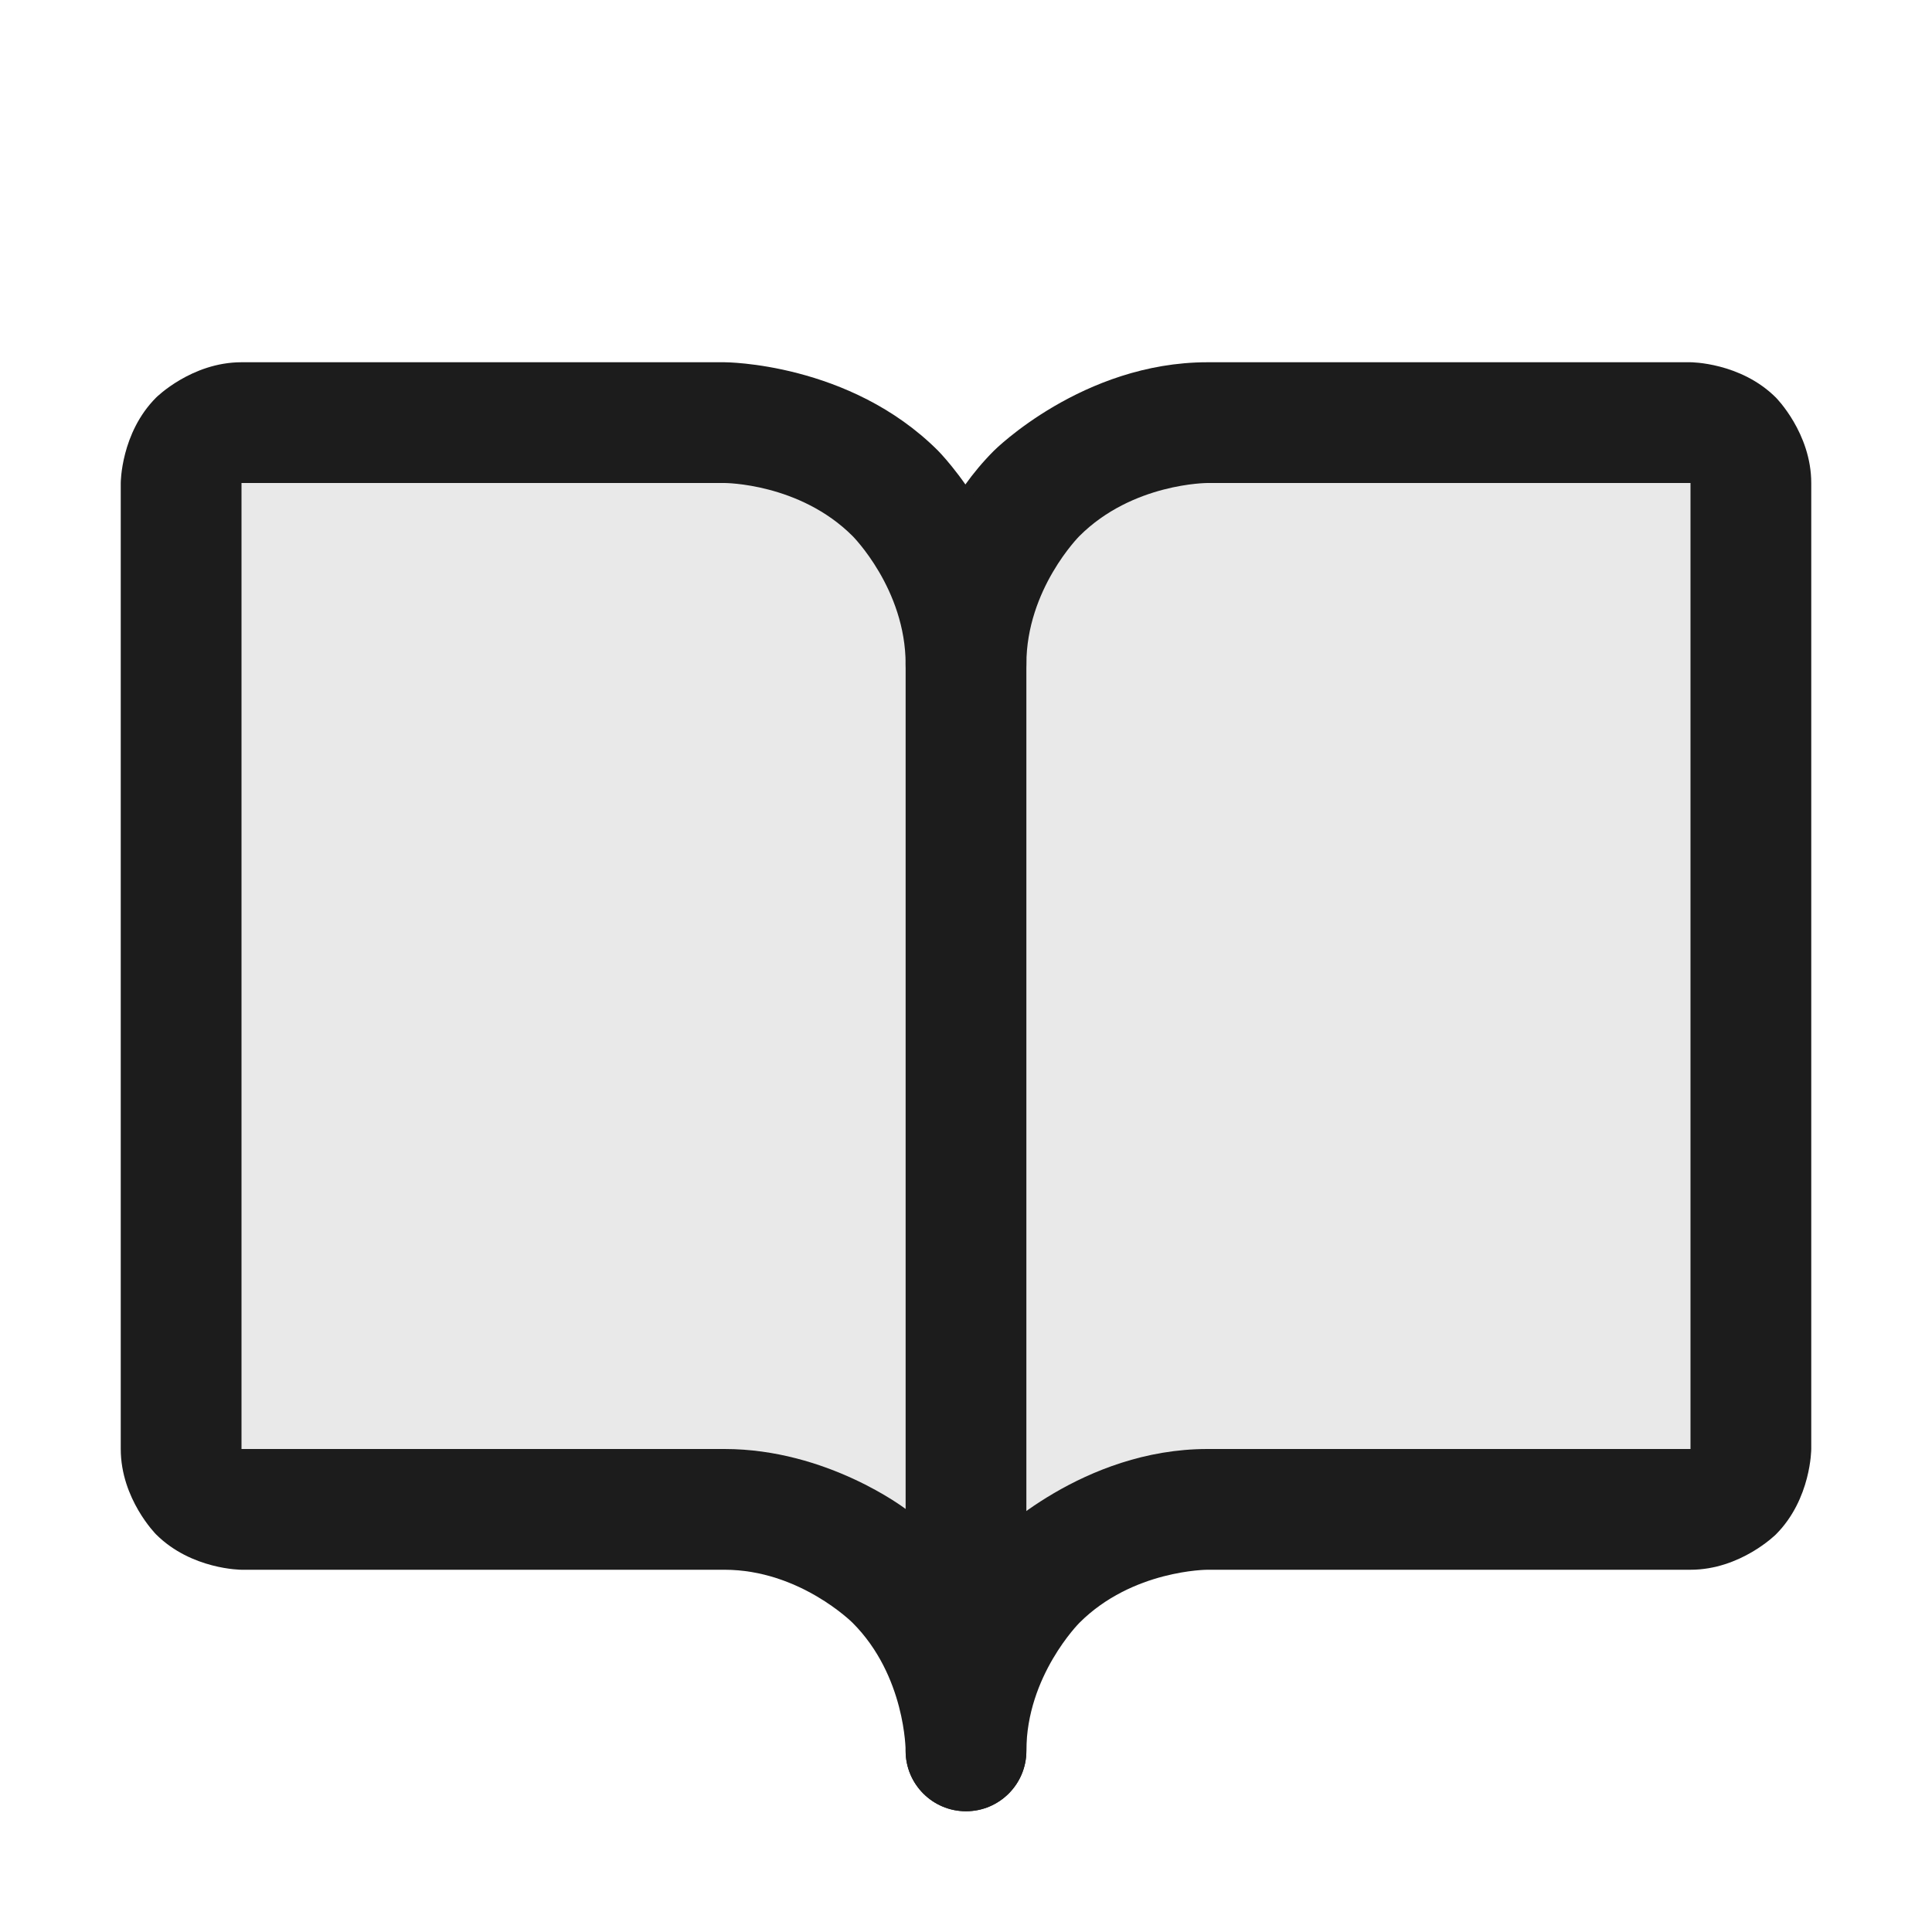
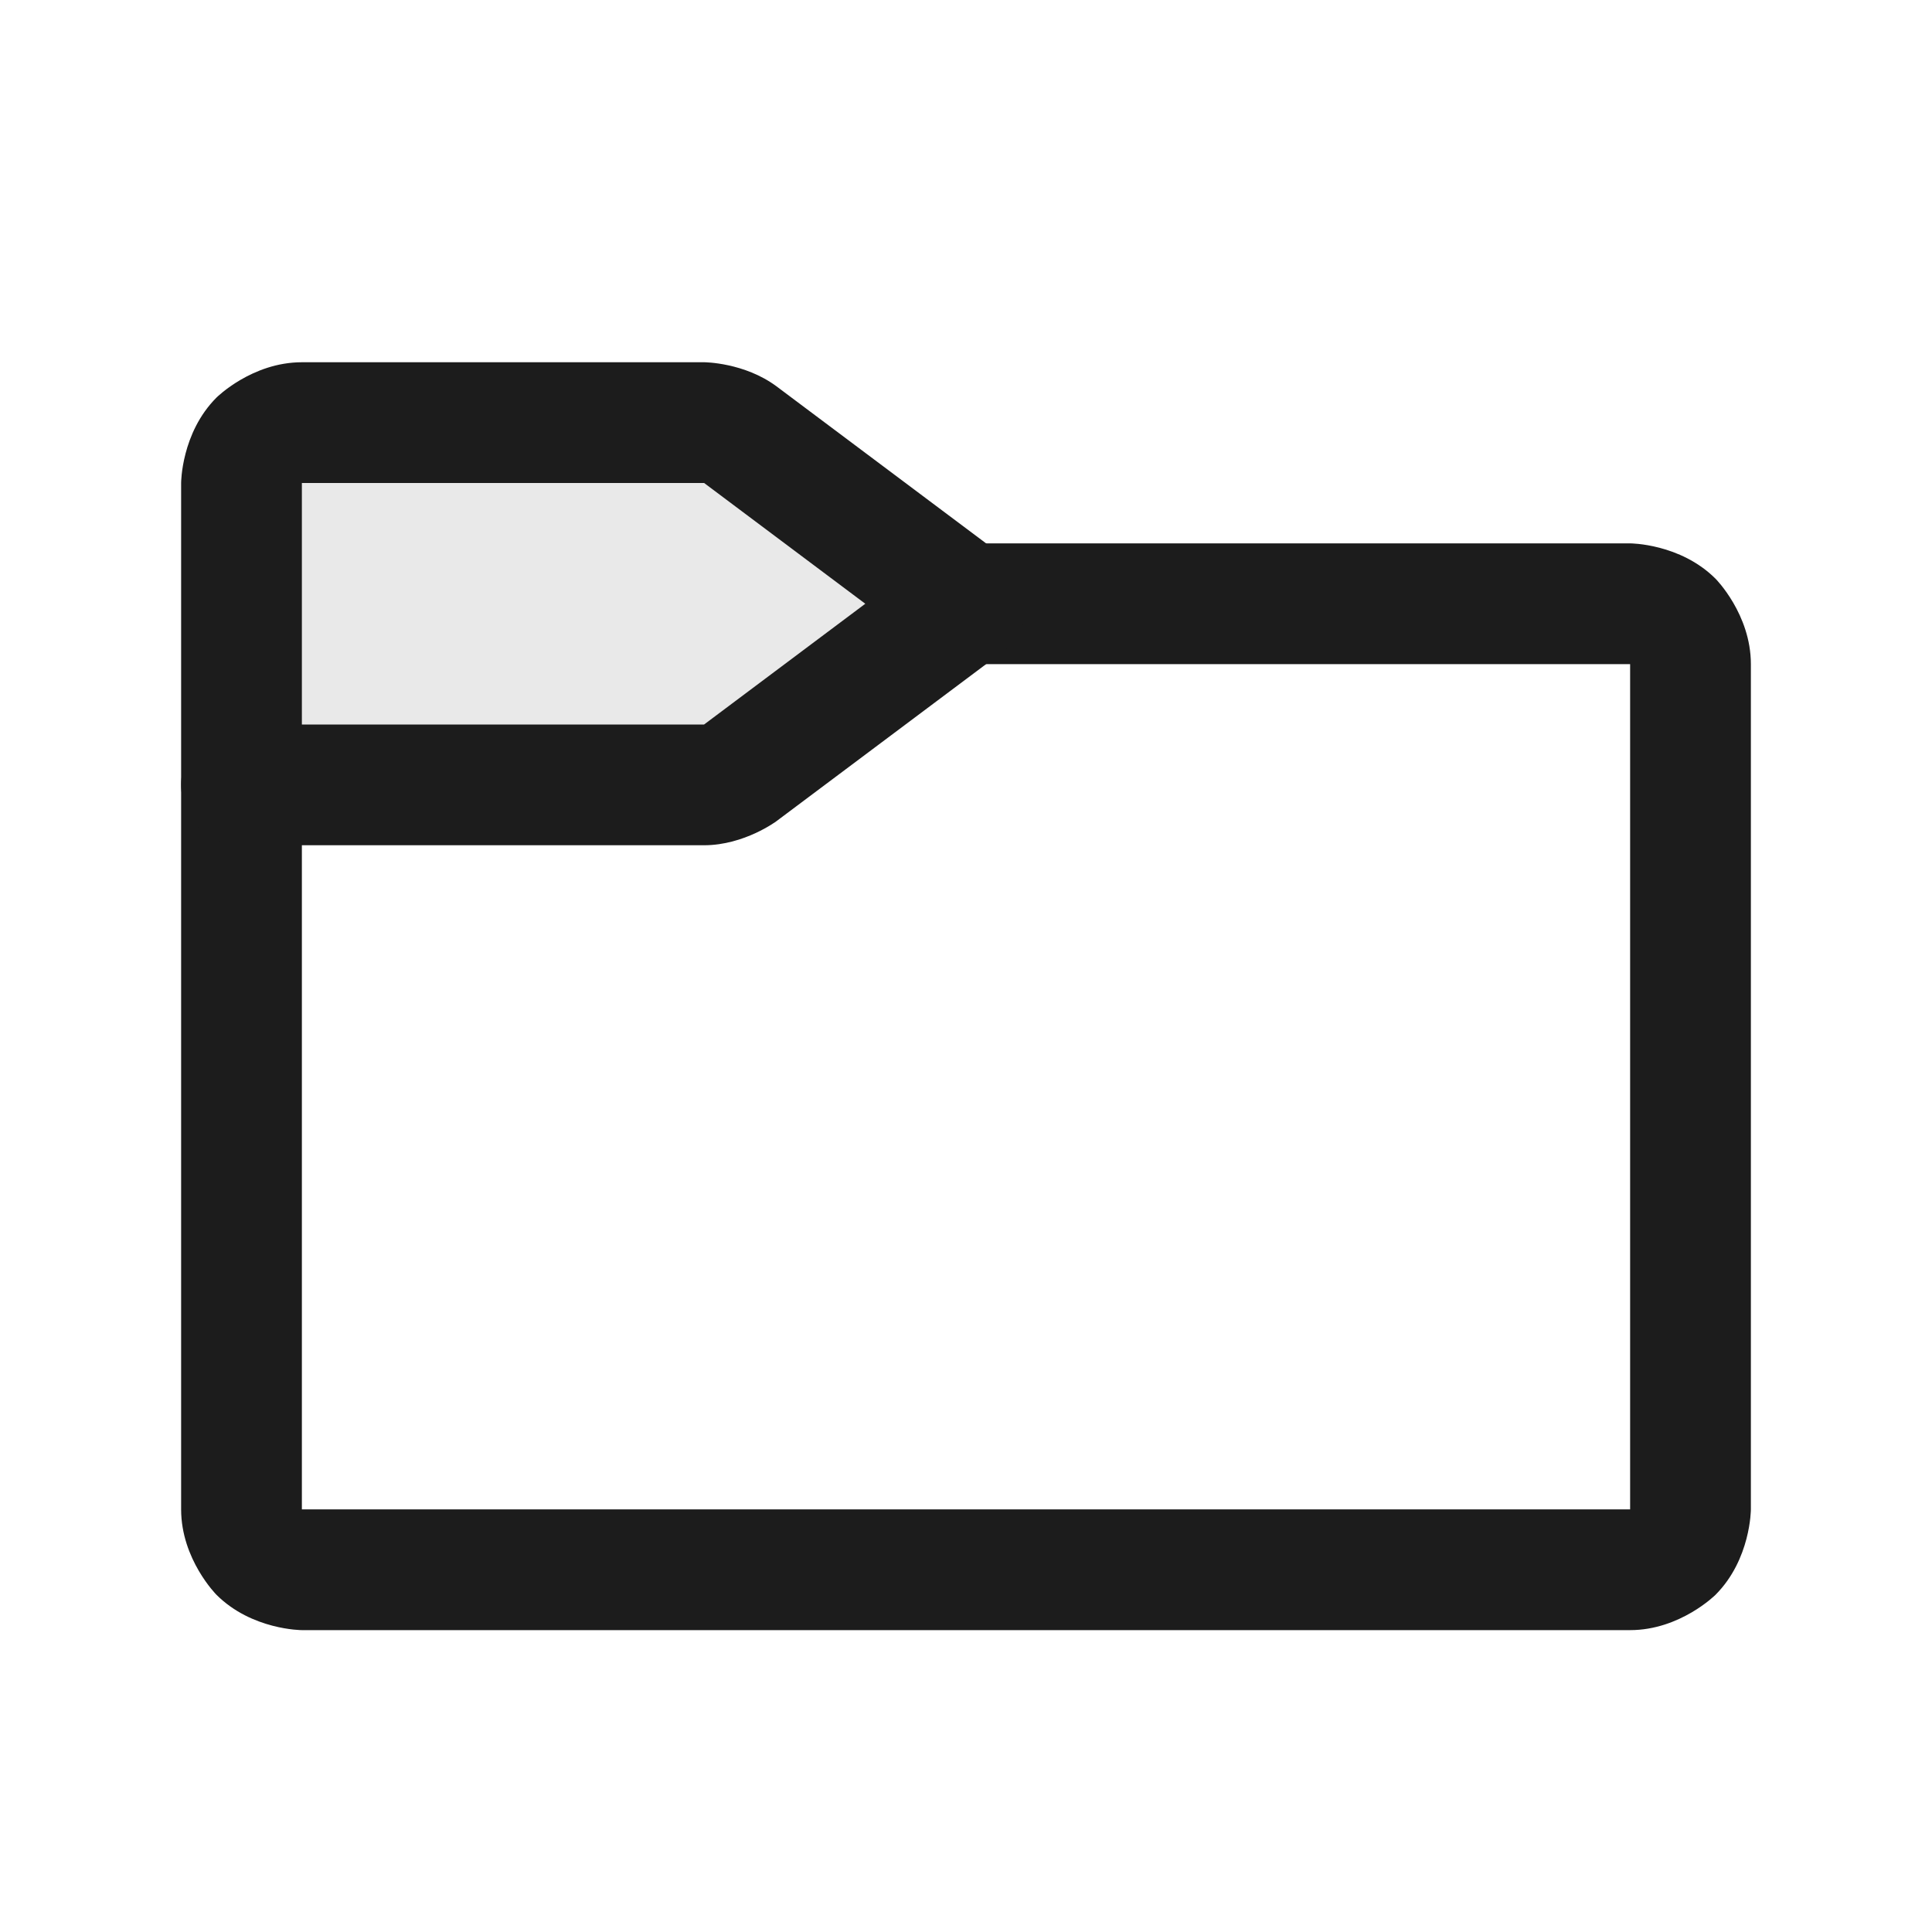
<svg xmlns="http://www.w3.org/2000/svg" width="24" height="24" viewBox="0 0 24 24" fill="none">
-   <path d="M21 5.25H15C14.204 5.25 13.441 5.566 12.879 6.129C12.316 6.691 12 7.454 12 8.25C12 7.454 11.684 6.691 11.121 6.129C10.559 5.566 9.796 5.25 9 5.25H3C2.801 5.25 2.61 5.329 2.47 5.47C2.329 5.61 2.25 5.801 2.25 6V18C2.25 18.199 2.329 18.39 2.47 18.53C2.61 18.671 2.801 18.75 3 18.75H9C9.796 18.75 10.559 19.066 11.121 19.629C11.684 20.191 12 20.954 12 21.75C12 20.954 12.316 20.191 12.879 19.629C13.441 19.066 14.204 18.75 15 18.75H21C21.199 18.75 21.39 18.671 21.53 18.53C21.671 18.39 21.75 18.199 21.75 18V6C21.75 5.801 21.671 5.61 21.53 5.47C21.39 5.329 21.199 5.25 21 5.25Z" fill="#E9E9E9" />
-   <path d="M12.348 19.098C11.25 20.197 11.25 21.75 11.25 21.75C11.25 22.164 11.586 22.5 12 22.5C12.414 22.5 12.75 22.164 12.75 21.75C12.75 20.818 13.409 20.159 13.409 20.159C14.068 19.5 15 19.5 15 19.5H21C21.621 19.5 22.061 19.061 22.061 19.061C22.5 18.621 22.5 18 22.5 18V6C22.5 5.379 22.061 4.939 22.061 4.939C21.621 4.5 21 4.5 21 4.5H15C13.447 4.5 12.348 5.598 12.348 5.598C11.25 6.697 11.25 8.25 11.25 8.25C11.25 8.664 11.586 9 12 9C12.199 9 12.39 8.921 12.53 8.78C12.671 8.64 12.75 8.449 12.75 8.25C12.75 7.318 13.409 6.659 13.409 6.659C14.068 6 15 6 15 6H21V18H15C13.447 18 12.348 19.098 12.348 19.098Z" fill="#1C1C1C" />
-   <path fill-rule="evenodd" clip-rule="evenodd" d="M1.5 6C1.5 6 1.5 5.379 1.939 4.939C1.939 4.939 2.379 4.5 3 4.5H9C9 4.5 10.553 4.5 11.652 5.598C11.652 5.598 12.75 6.697 12.75 8.25V21.75C12.75 22.164 12.414 22.5 12 22.5C11.586 22.5 11.25 22.164 11.25 21.75C11.25 21.75 11.25 20.818 10.591 20.159C10.591 20.159 9.932 19.5 9 19.5H3C3 19.5 2.379 19.5 1.939 19.061C1.939 19.061 1.5 18.621 1.5 18V6ZM11.25 8.25V18.745C11.25 18.745 10.279 18 9 18H3V6H9C9 6 9.932 6 10.591 6.659C10.591 6.659 11.25 7.318 11.25 8.25Z" fill="#1C1C1C" />
+   <path d="M8.747 9.75H3V6C3 5.801 3.079 5.61 3.22 5.47C3.36 5.329 3.551 5.25 3.75 5.25H8.747C8.909 5.251 9.067 5.303 9.197 5.4L12 7.5L9.197 9.6C9.067 9.697 8.909 9.749 8.747 9.75V9.75Z" fill="#E9E9E9" />
+   <path d="M3.75 18.75V9.75C3.75 9.336 3.414 9 3 9C2.586 9 2.25 9.336 2.25 9.75V18.75C2.25 19.371 2.689 19.811 2.689 19.811C3.129 20.25 3.75 20.25 3.75 20.25H20.25C20.871 20.25 21.311 19.811 21.311 19.811C21.75 19.371 21.75 18.75 21.75 18.75V8.25C21.75 7.629 21.311 7.189 21.311 7.189C20.871 6.75 20.25 6.75 20.25 6.75H12C11.586 6.75 11.25 7.086 11.25 7.5C11.25 7.914 11.586 8.25 12 8.25H20.25V18.75H3.75Z" fill="#1C1C1C" />
+   <path fill-rule="evenodd" clip-rule="evenodd" d="M9.644 10.202C9.644 10.202 9.246 10.498 8.751 10.5L8.75 10.5L8.747 10.5H3C2.586 10.5 2.25 10.164 2.25 9.75V6C2.25 6 2.25 5.379 2.689 4.939C2.689 4.939 3.129 4.5 3.75 4.5L8.75 4.5C8.75 4.5 9.246 4.502 9.647 4.8L12.45 6.9C12.507 6.943 12.557 6.993 12.6 7.05C12.72 7.21 12.771 7.41 12.742 7.606C12.714 7.803 12.609 7.981 12.45 8.1L9.644 10.202ZM8.744 9C8.744 9 8.747 9 8.749 8.998L10.749 7.5L8.747 6C8.747 6 8.747 6 8.744 6L3.75 6V9H8.744Z" fill="#1C1C1C" />
</svg>
